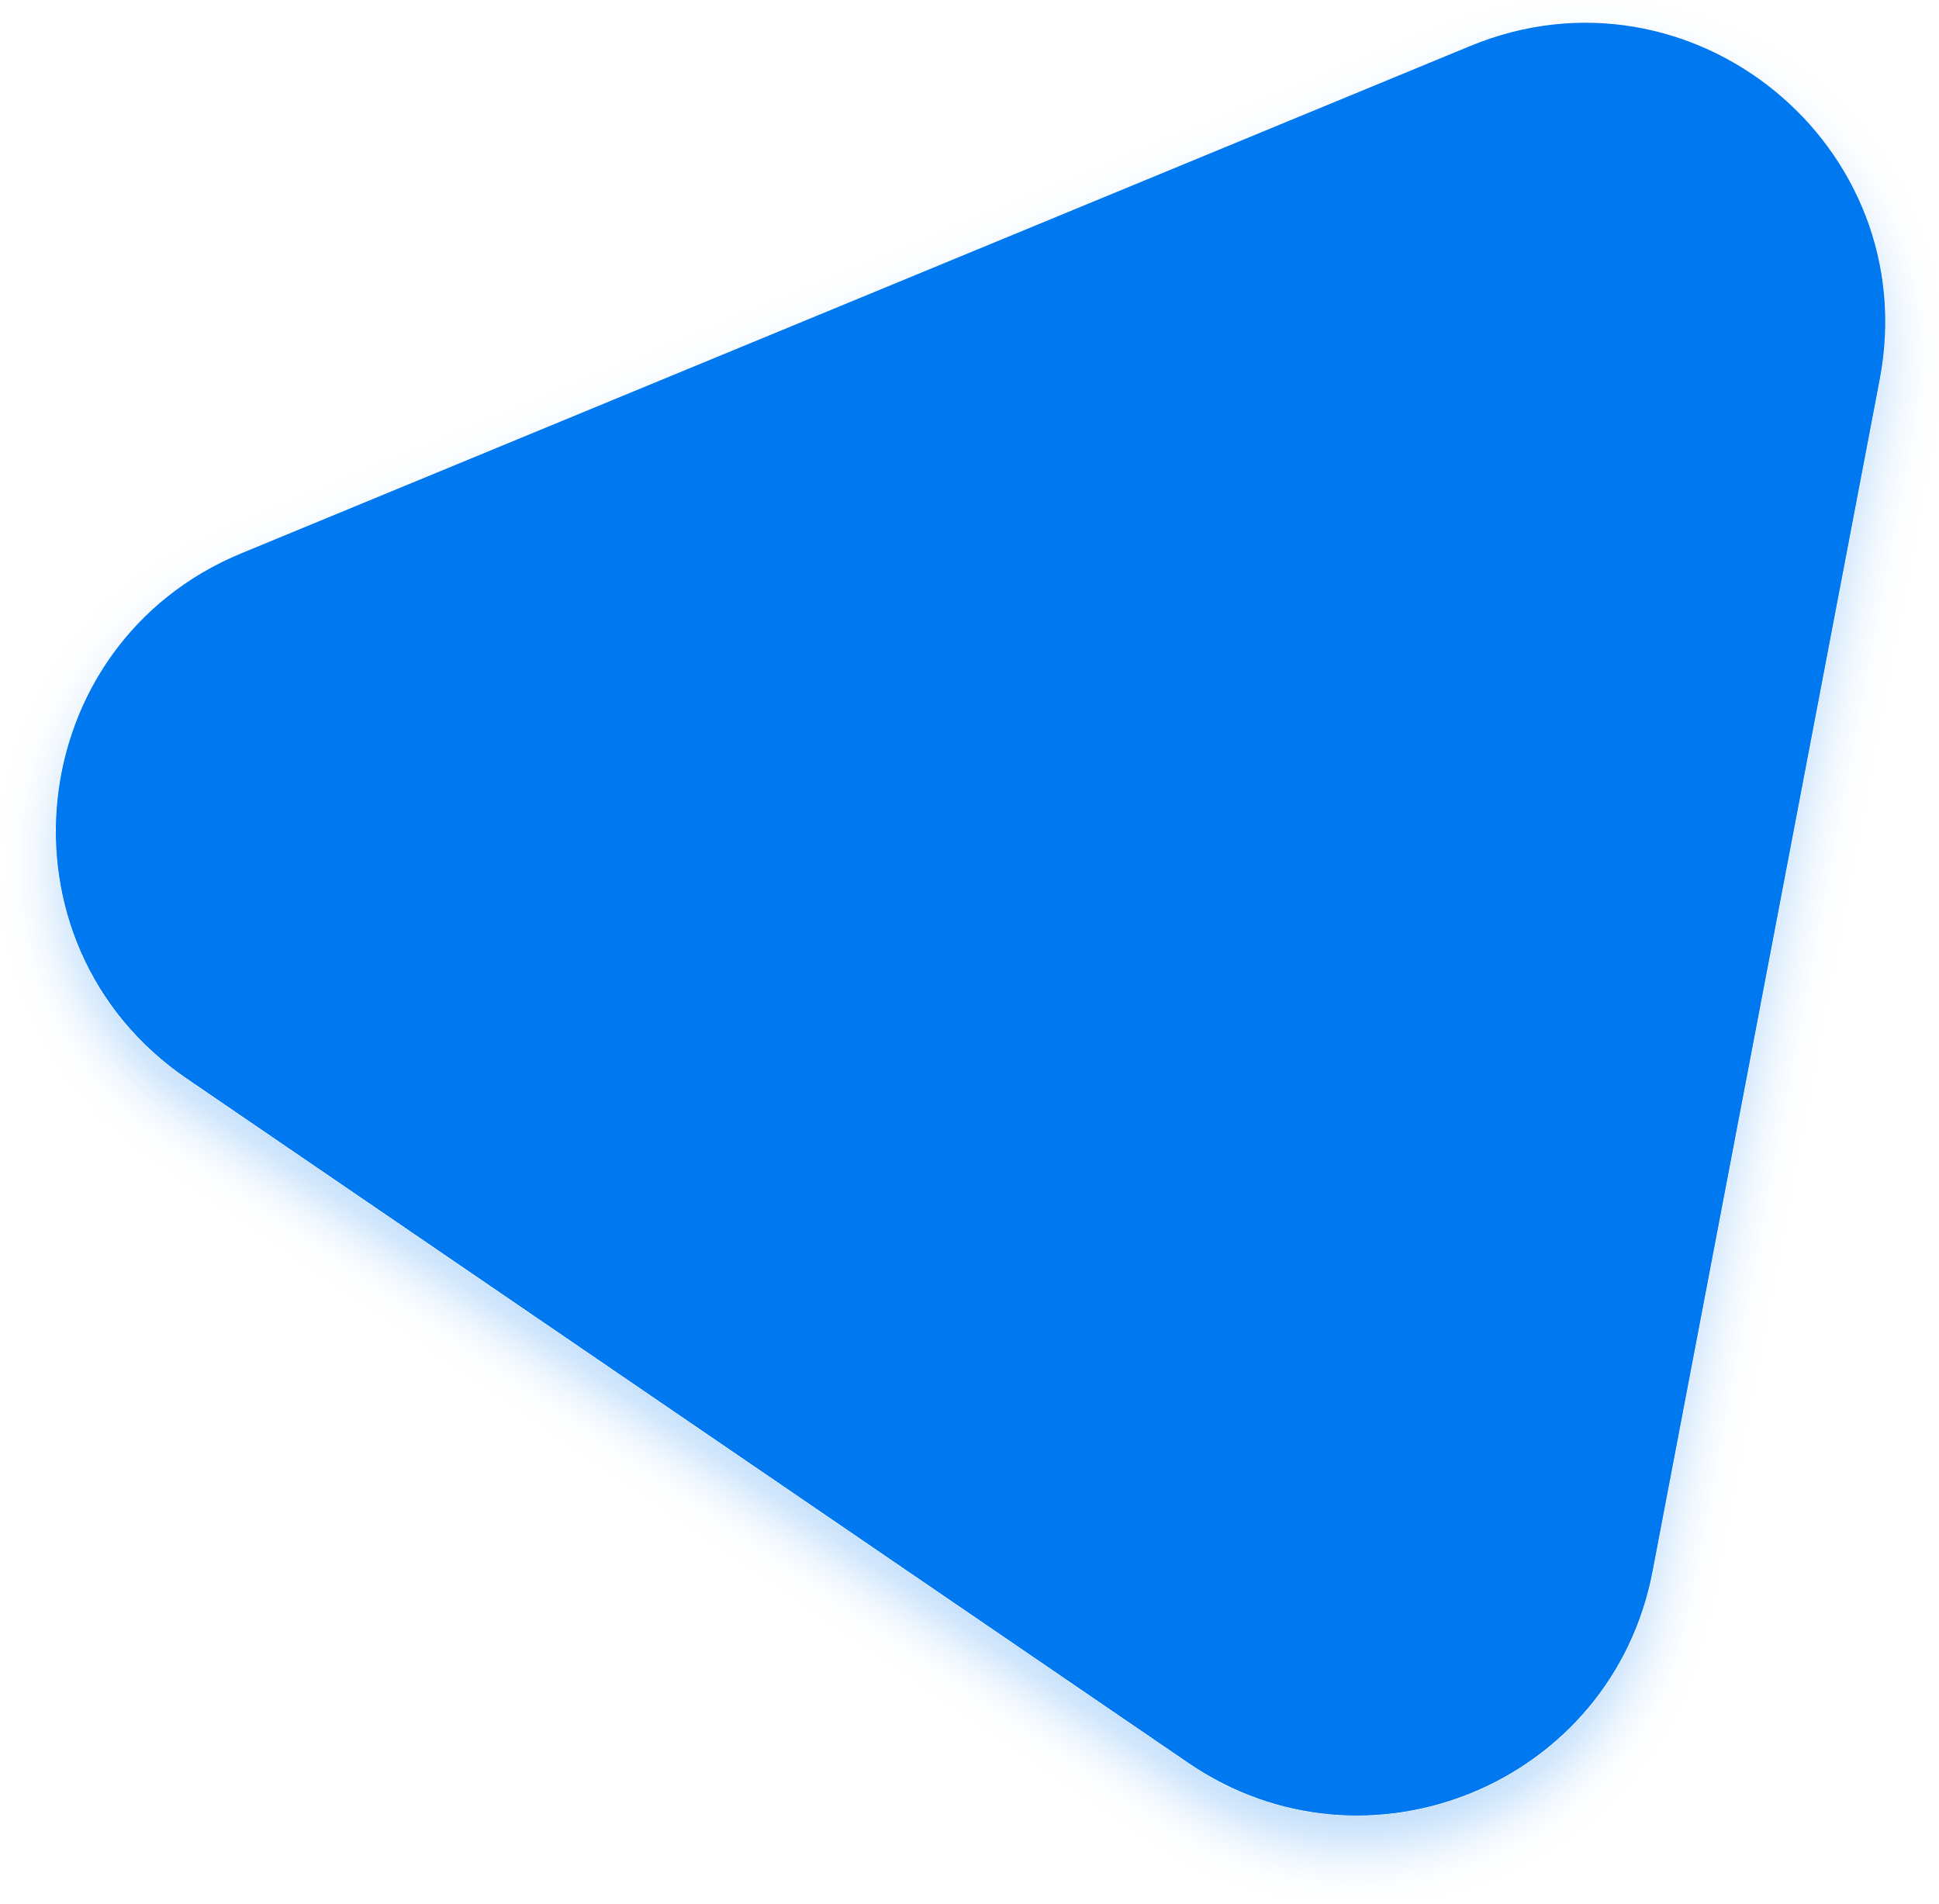
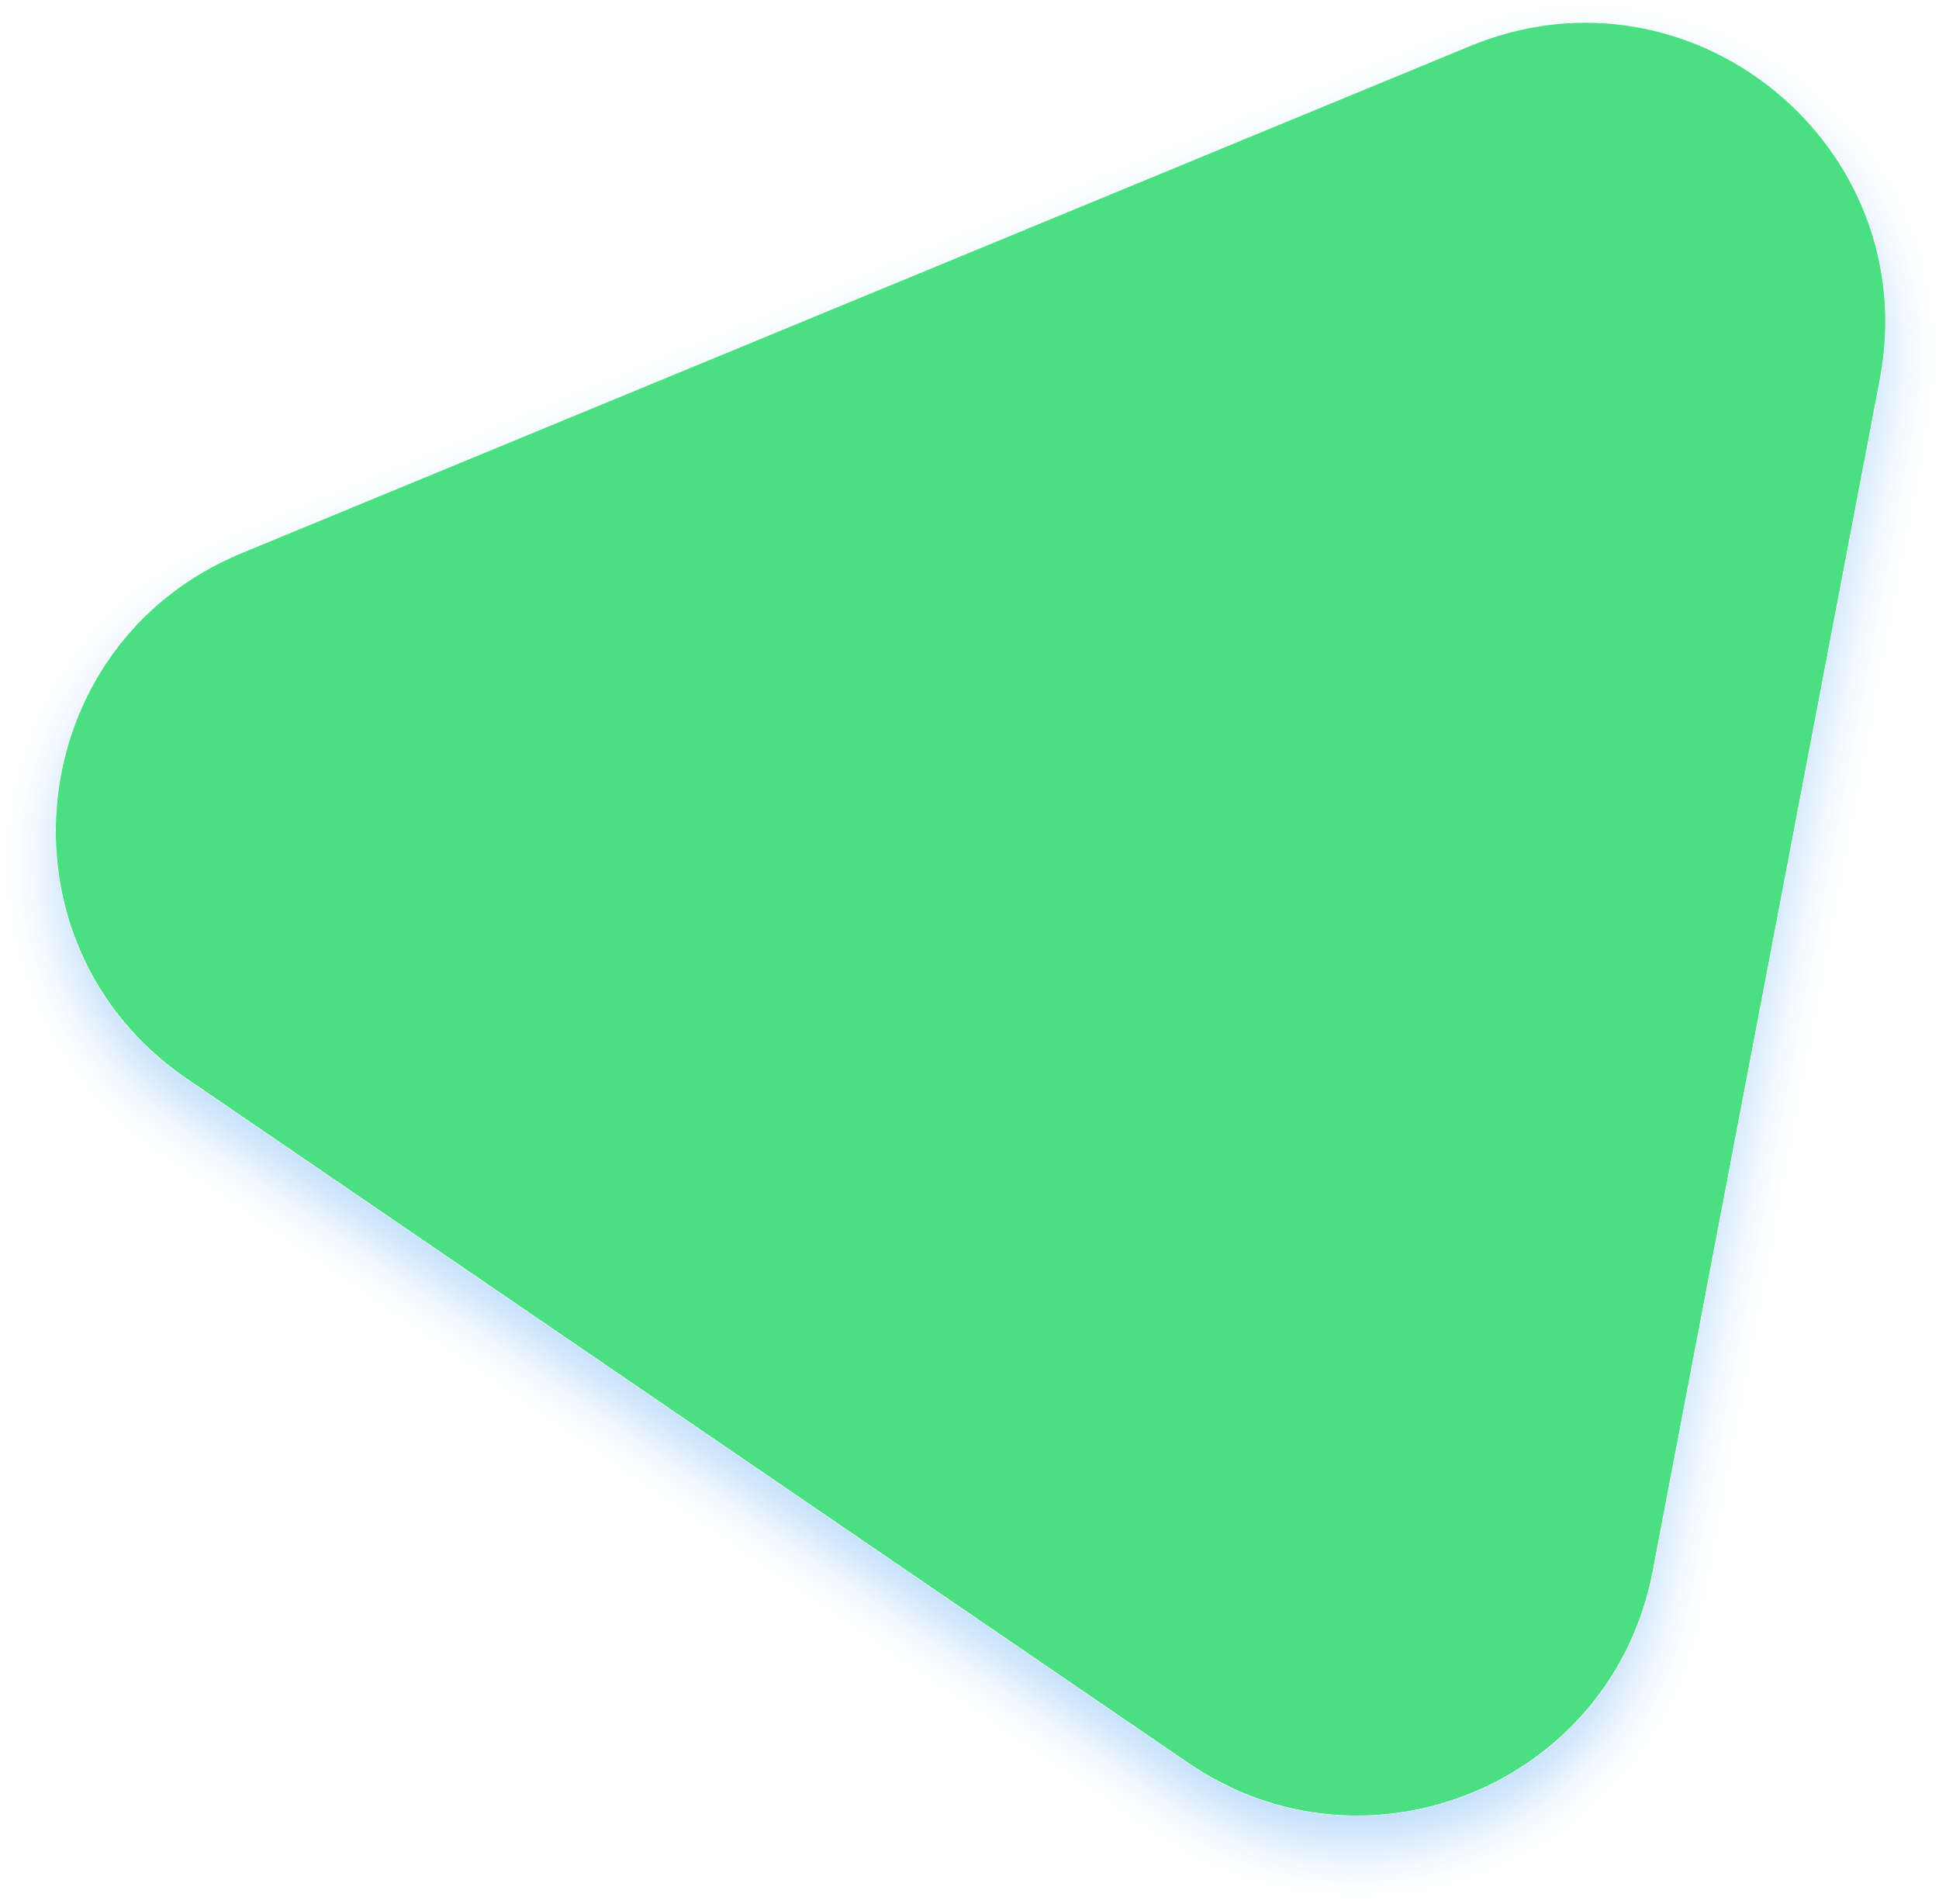
<svg xmlns="http://www.w3.org/2000/svg" width="549" height="539" viewBox="0 0 549 539" fill="none">
  <g filter="url(#filter0_d_2_151)">
-     <path d="M467.916 444.915C456.449 505.081 387.036 533.738 336.465 499.182L52.86 305.397C-2.935 267.273 5.916 182.434 68.378 156.648L416.29 13.017C478.752 -12.769 544.874 41.118 532.223 107.499L467.916 444.915Z" fill="#0078F0" />
+     <path d="M467.916 444.915C456.449 505.081 387.036 533.738 336.465 499.182L52.86 305.397C-2.935 267.273 5.916 182.434 68.378 156.648L416.29 13.017C478.752 -12.769 544.874 41.118 532.223 107.499L467.916 444.915Z" fill="#4adf83" />
  </g>
  <defs>
    <filter id="filter0_d_2_151" x="0.803" y="0.439" width="547.989" height="537.635" filterUnits="userSpaceOnUse" color-interpolation-filters="sRGB">
      <feFlood flood-opacity="0" result="BackgroundImageFix" />
      <feColorMatrix in="SourceAlpha" type="matrix" values="0 0 0 0 0 0 0 0 0 0 0 0 0 0 0 0 0 0 127 0" result="hardAlpha" />
      <feOffset dy="9" />
      <feGaussianBlur stdDeviation="7.5" />
      <feComposite in2="hardAlpha" operator="out" />
      <feColorMatrix type="matrix" values="0 0 0 0 0 0 0 0 0 0.471 0 0 0 0 0.941 0 0 0 0.25 0" />
      <feBlend mode="normal" in2="BackgroundImageFix" result="effect1_dropShadow_2_151" />
      <feBlend mode="normal" in="SourceGraphic" in2="effect1_dropShadow_2_151" result="shape" />
    </filter>
  </defs>
</svg>
